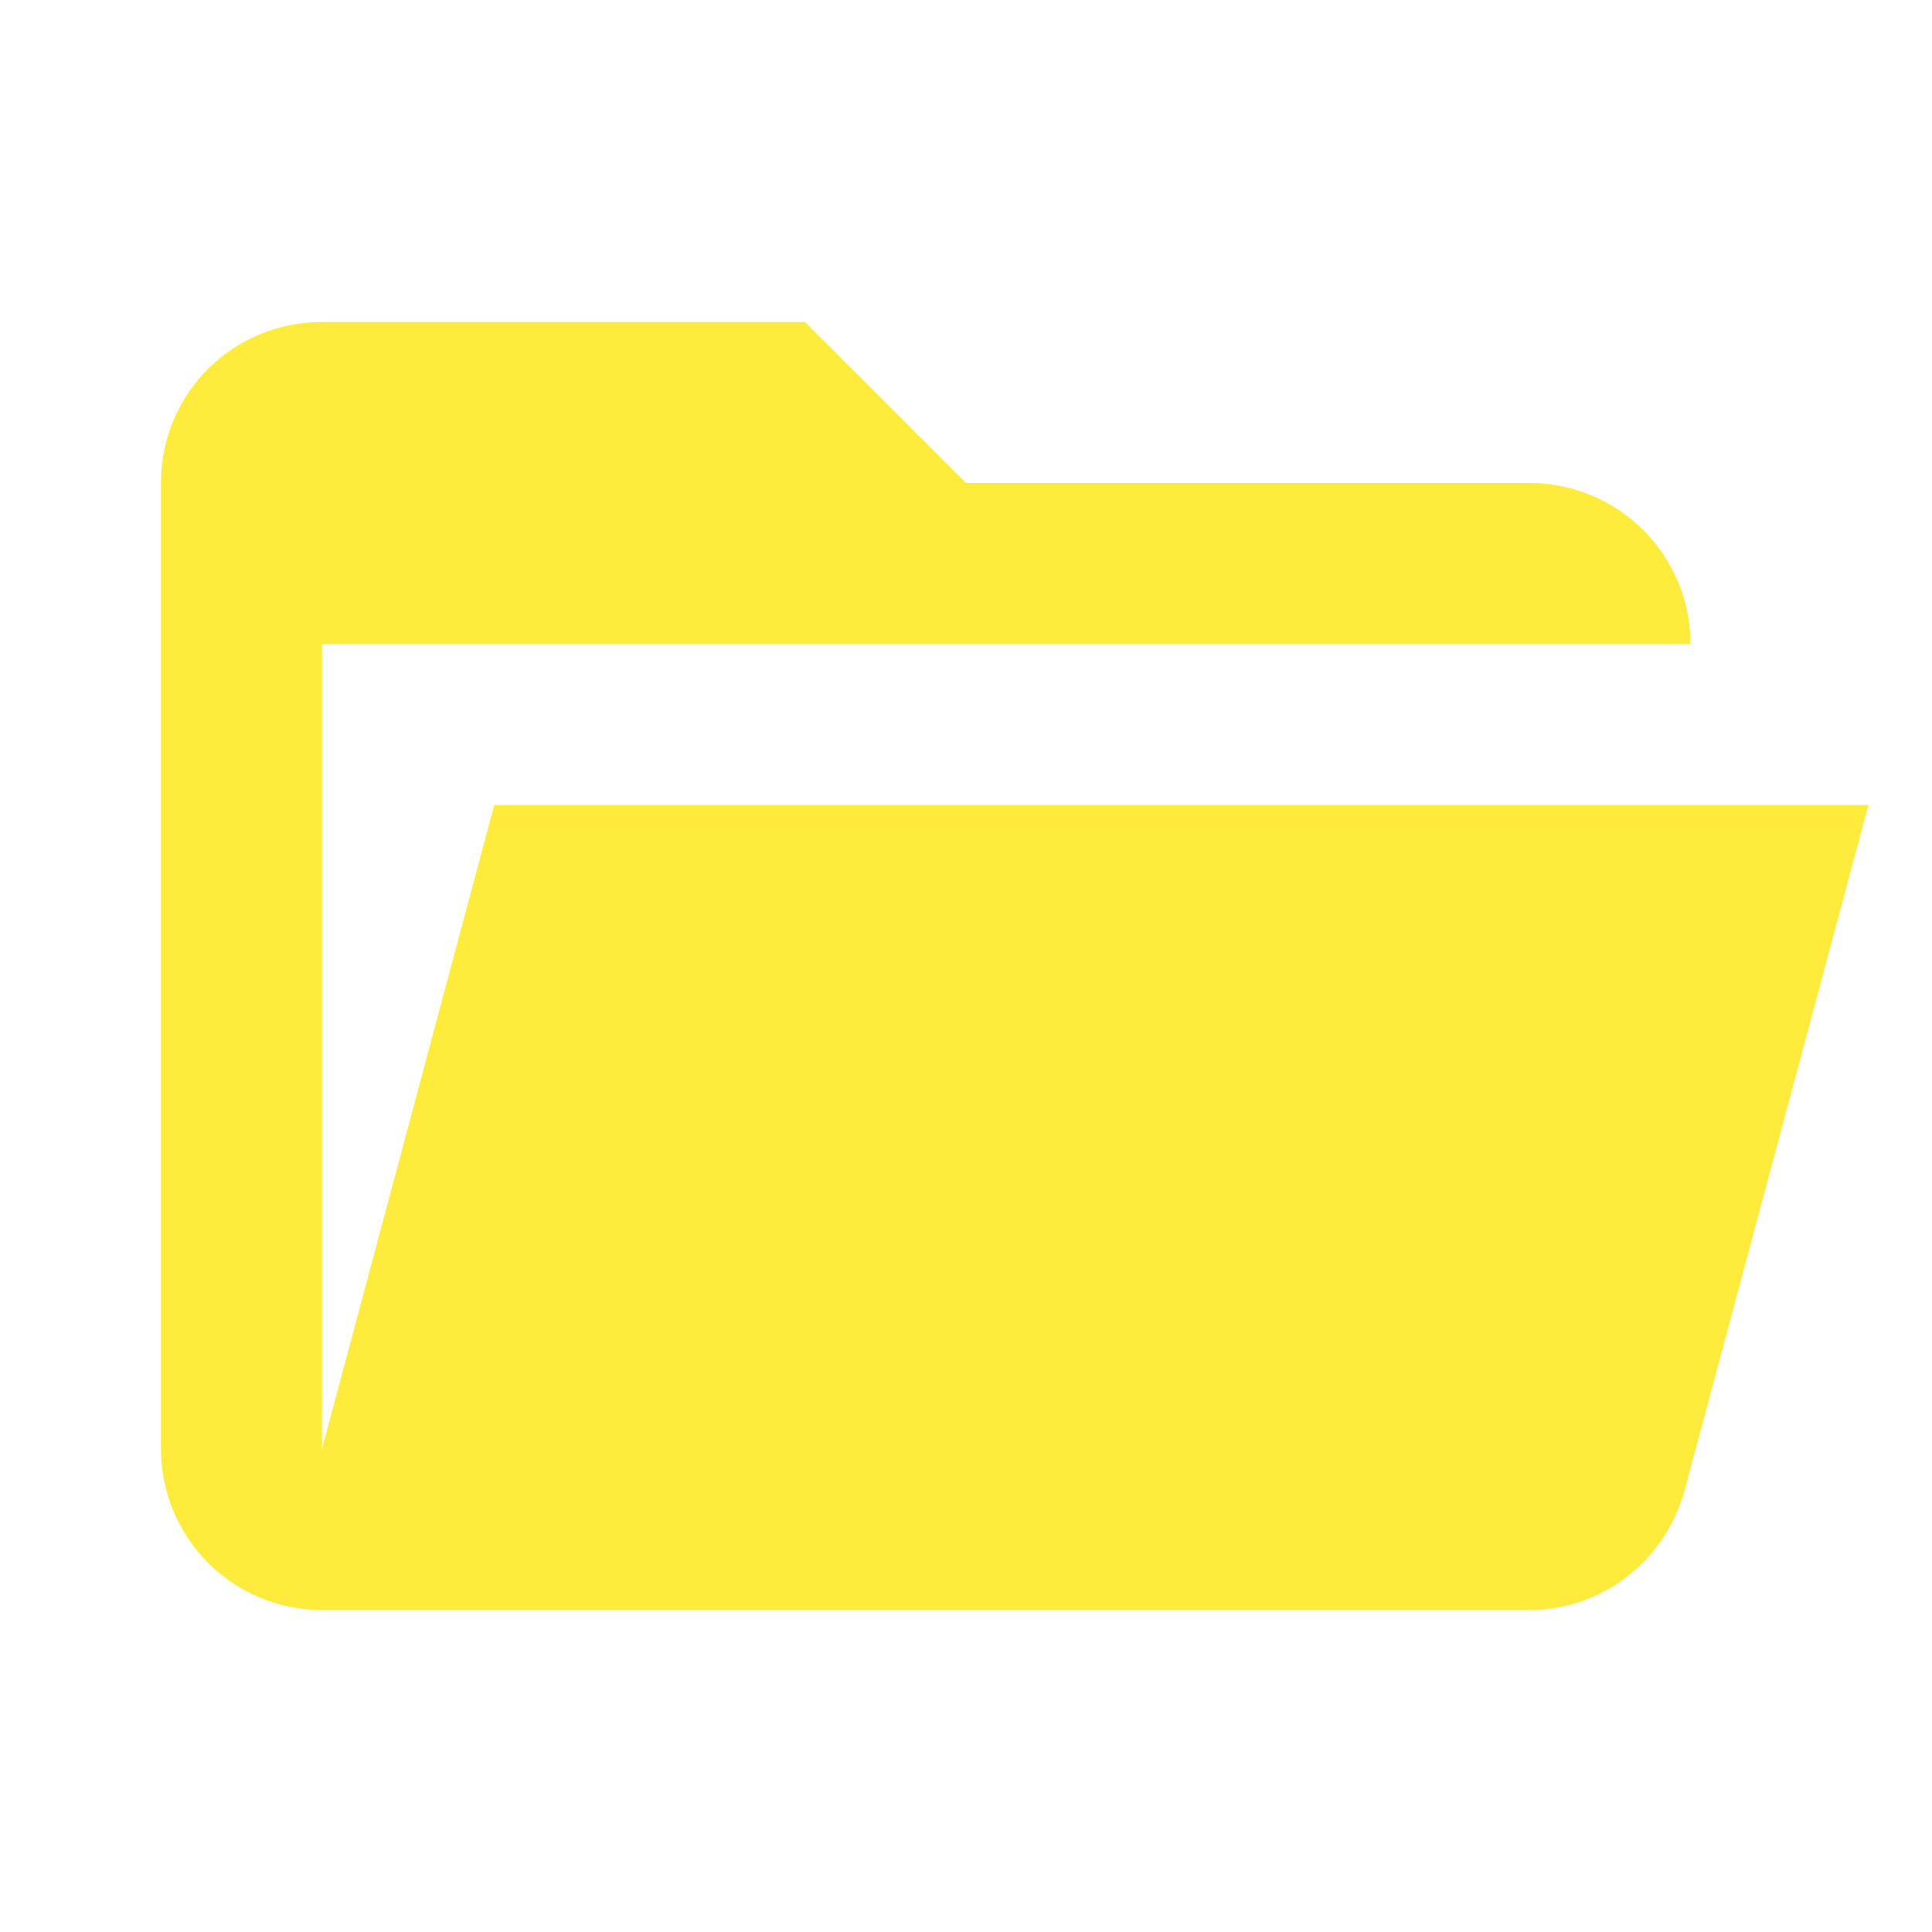
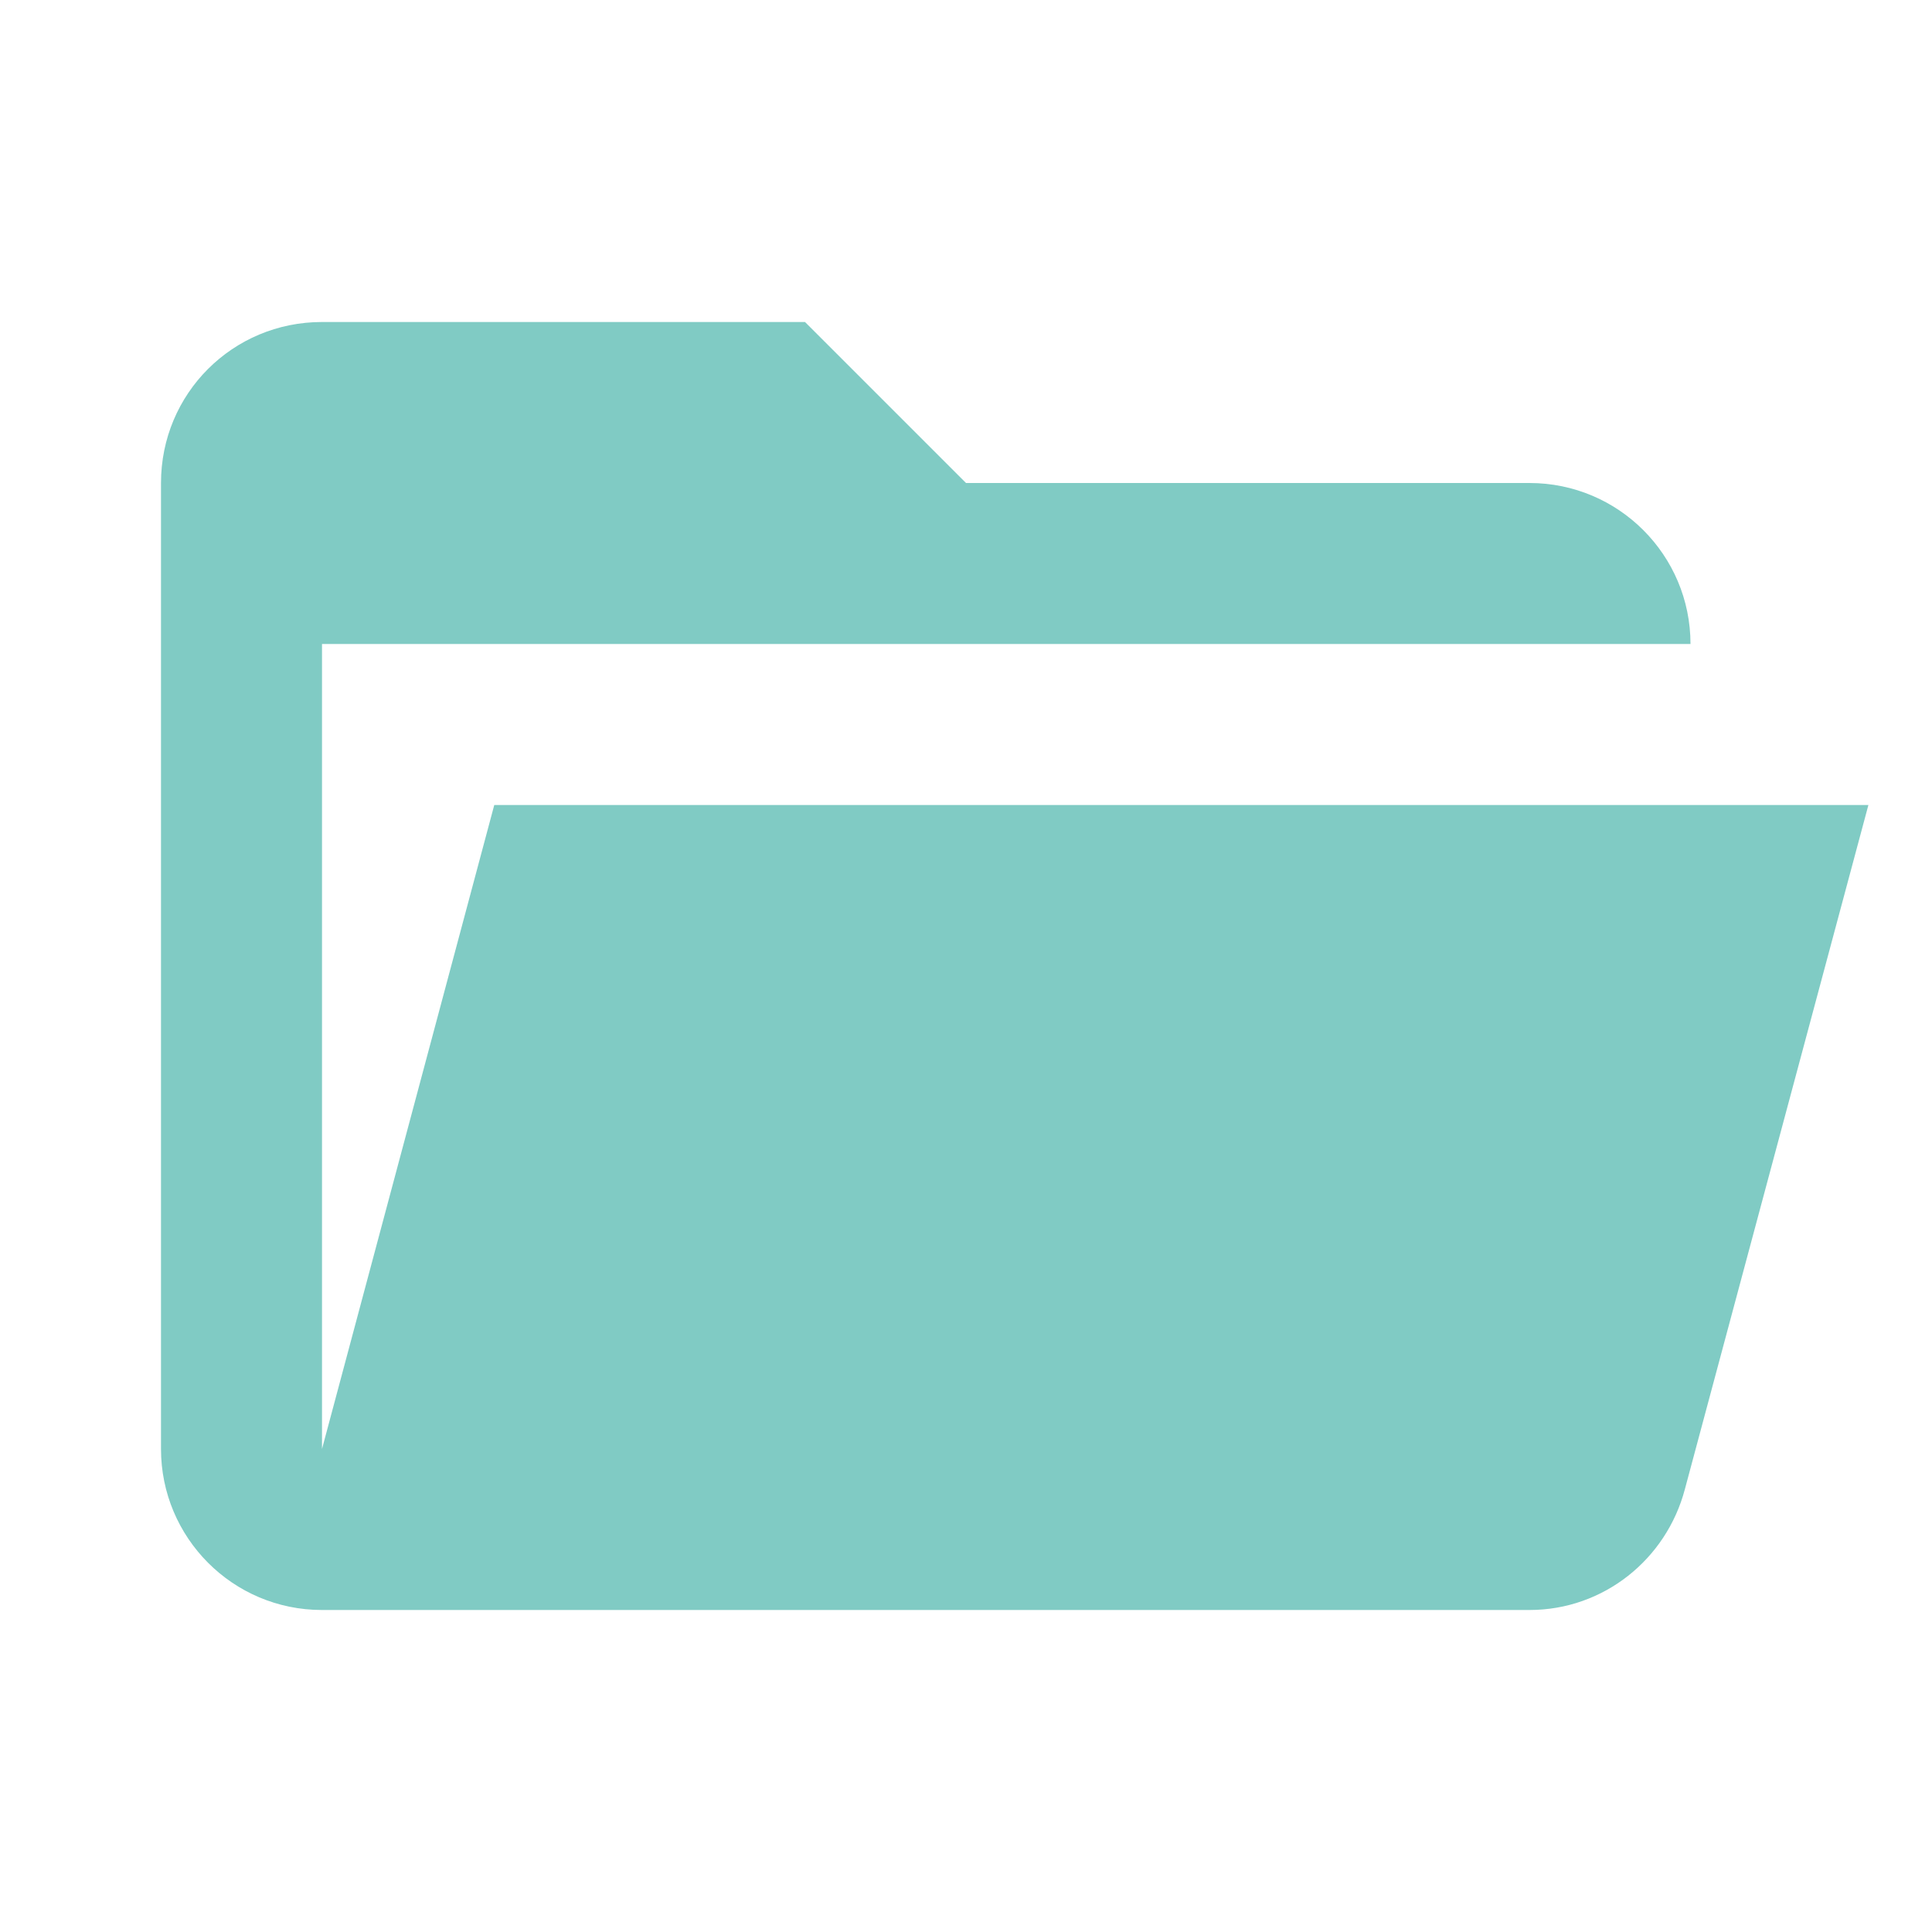
<svg xmlns="http://www.w3.org/2000/svg" version="1.1" width="32px" height="32px" viewBox="0 0 24 24">
-   <path fill="#FFEB3B" tint="true" d="M19,20H4C2.89,20 2,19.1 2,18V6C2,4.89 2.89,4 4,4H10L12,6H19A2,2 0 0,1 21,8H21L4,8V18L6.14,10H23.21L20.93,18.5C20.7,19.37 19.92,20 19,20Z" />
+   <path fill="#80cbc4" d="M19,20H4C2.89,20 2,19.1 2,18V6C2,4.89 2.89,4 4,4H10L12,6H19A2,2 0 0,1 21,8H21L4,8V18L6.14,10H23.21L20.93,18.5C20.7,19.37 19.92,20 19,20Z" />
</svg>
